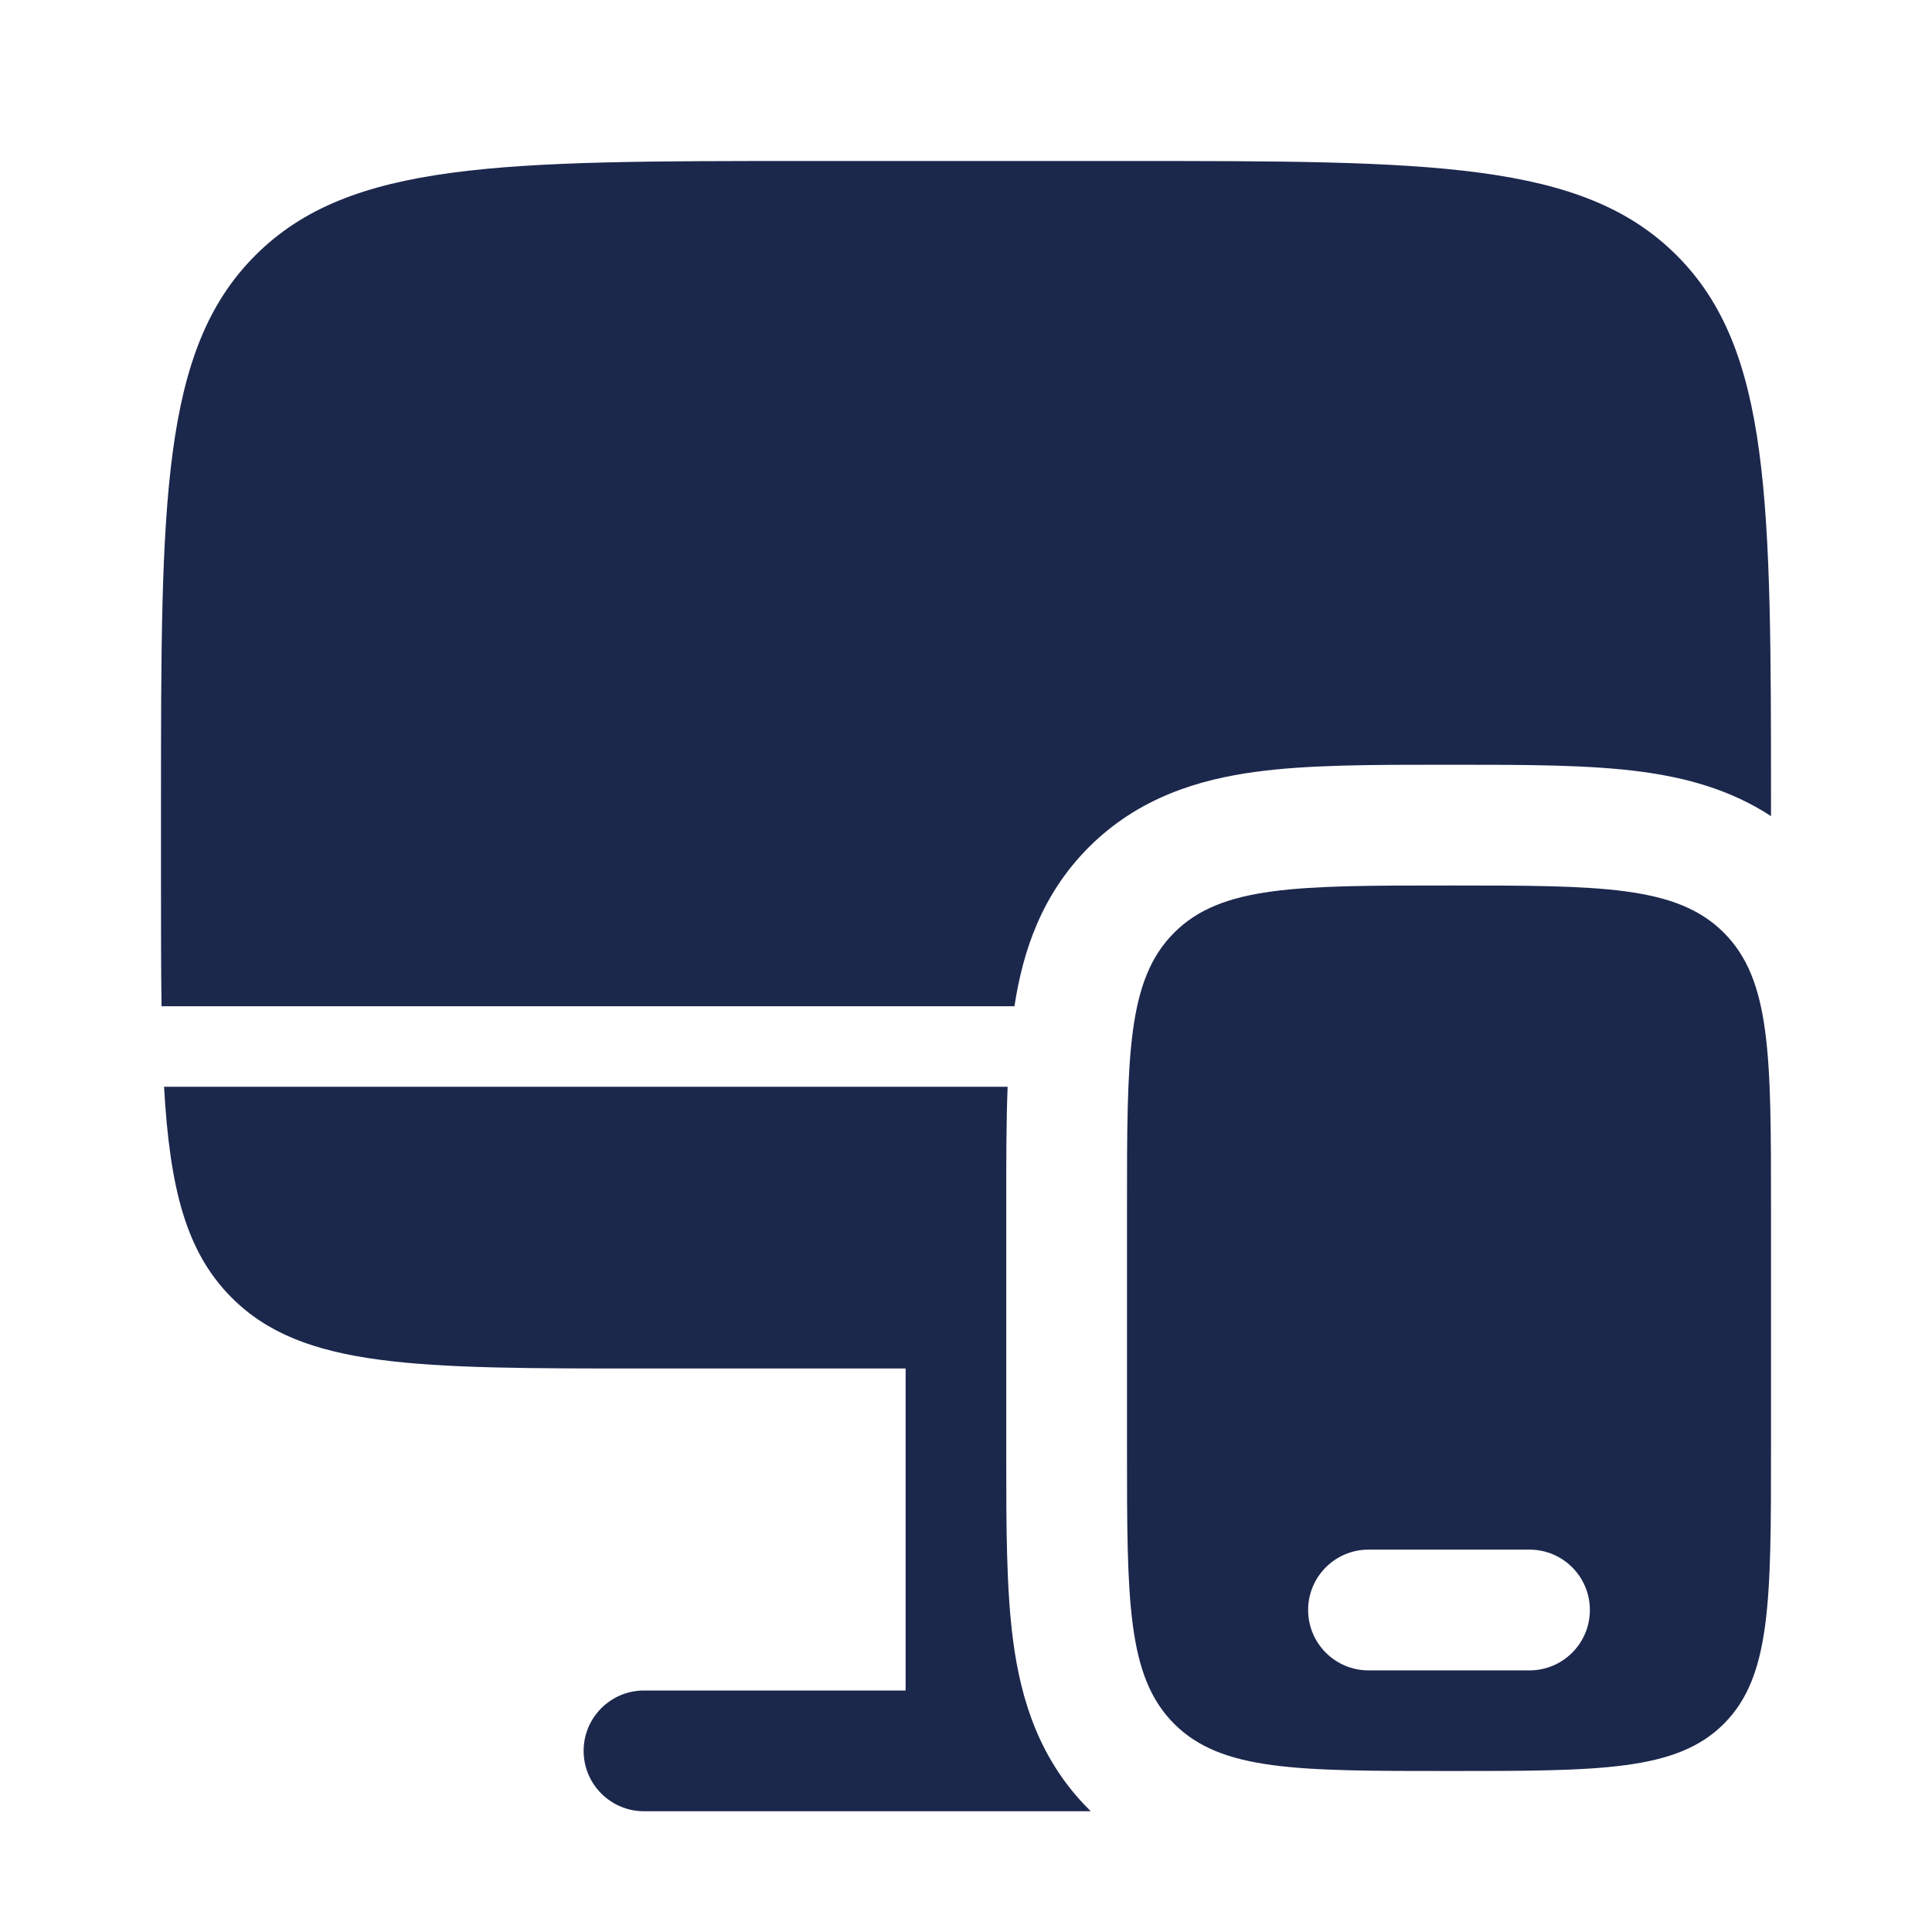
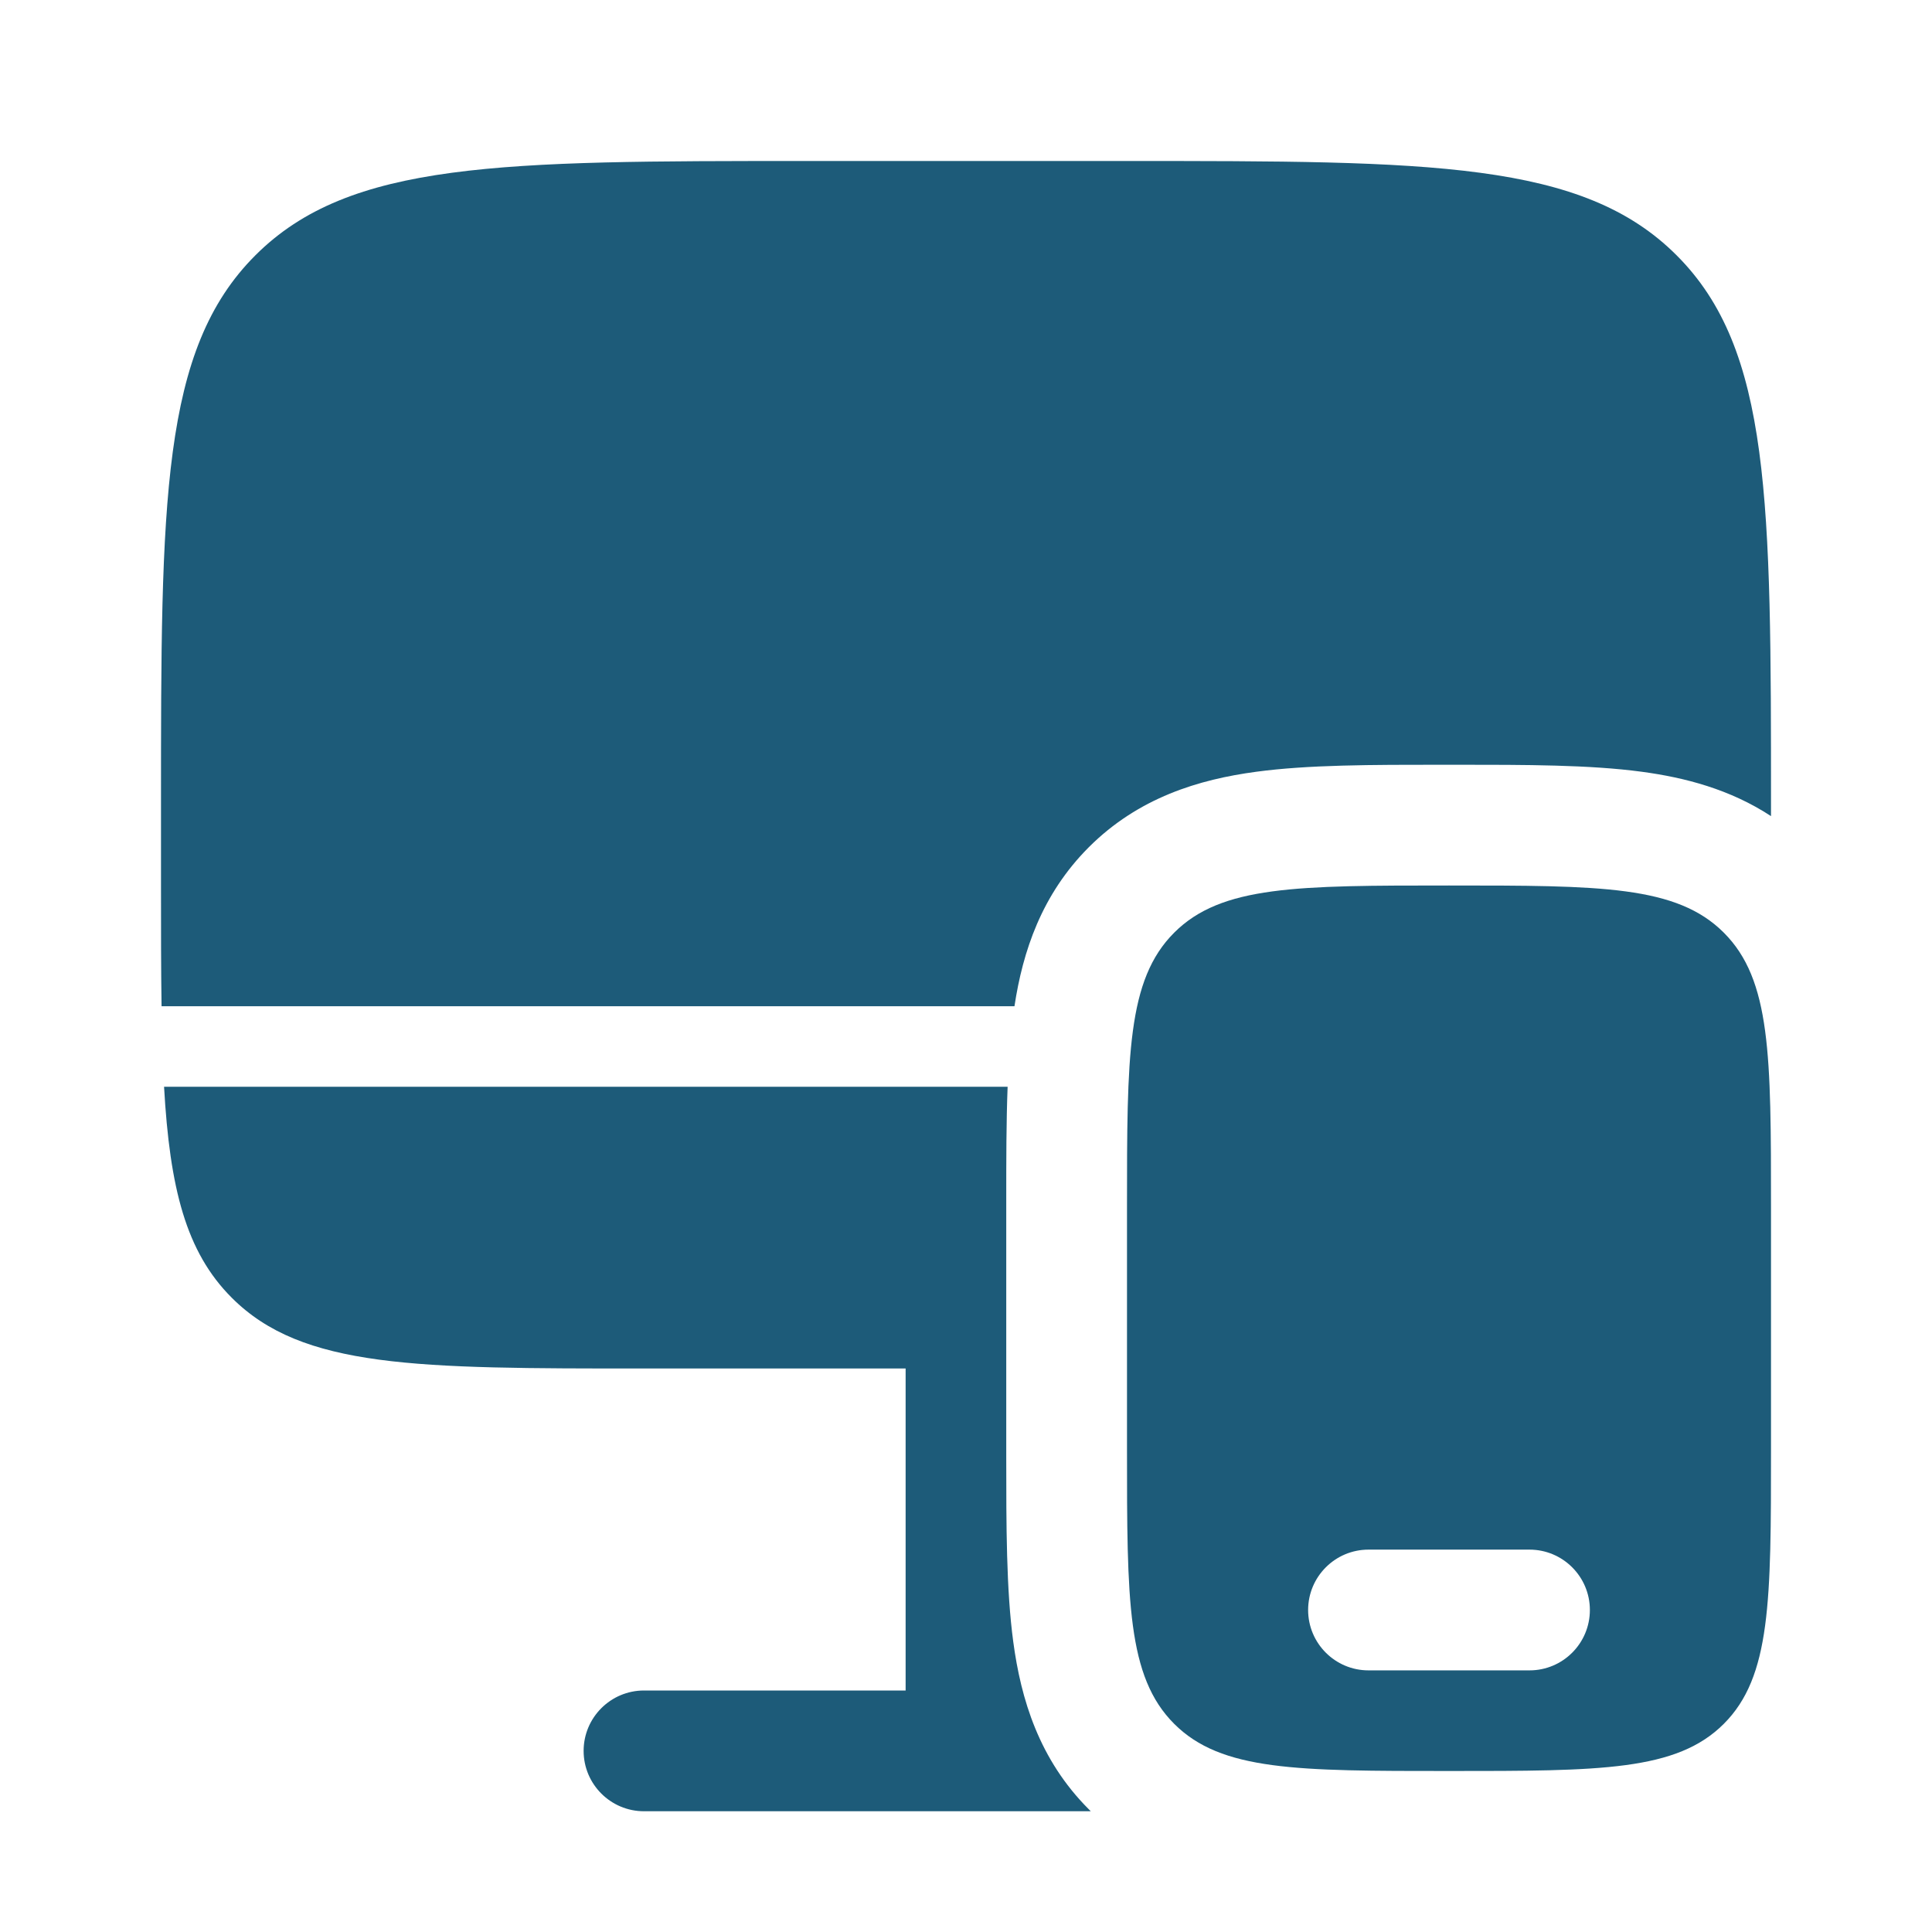
<svg xmlns="http://www.w3.org/2000/svg" width="24" height="24" viewBox="0 0 24 24" fill="none">
-   <path d="M14 2H10C6.229 2 4.343 2 3.172 3.172C2 4.343 2 6.229 2 10V11C2 11.552 2 12.049 2.007 12.5H12.602C12.705 11.821 12.938 11.113 13.525 10.525C14.143 9.907 14.895 9.682 15.606 9.587C16.251 9.5 17.045 9.5 17.91 9.5H18.09C18.955 9.5 19.749 9.5 20.394 9.587C20.931 9.659 21.492 9.805 22 10.138V10C22 6.229 22 4.343 20.828 3.172C19.657 2 17.771 2 14 2Z" fill="#1C274C" />
-   <path d="M2.879 16.121C3.757 17 5.172 17 8 17H11.25V21H8C7.586 21 7.25 21.336 7.25 21.75C7.25 22.164 7.586 22.5 8 22.5H13.55L13.525 22.475C12.907 21.857 12.682 21.105 12.587 20.394C12.5 19.749 12.5 18.955 12.5 18.09V14.911C12.5 14.412 12.5 13.937 12.517 13.5H2.038C2.109 14.758 2.309 15.552 2.879 16.121Z" fill="#1C274C" />
-   <path fill-rule="evenodd" clip-rule="evenodd" d="M22 15V18C22 19.886 22 20.828 21.414 21.414C20.828 22 19.886 22 18 22C16.114 22 15.172 22 14.586 21.414C14 20.828 14 19.886 14 18V15C14 13.114 14 12.172 14.586 11.586C15.172 11 16.114 11 18 11C19.886 11 20.828 11 21.414 11.586C22 12.172 22 13.114 22 15ZM16.25 20C16.25 19.586 16.586 19.25 17 19.25H19C19.414 19.25 19.75 19.586 19.75 20C19.75 20.414 19.414 20.75 19 20.75H17C16.586 20.75 16.25 20.414 16.25 20Z" fill="#1C274C" />
+   <path d="M14 2H10C6.229 2 4.343 2 3.172 3.172C2 4.343 2 6.229 2 10V11C2 11.552 2 12.049 2.007 12.5H12.602C12.705 11.821 12.938 11.113 13.525 10.525C14.143 9.907 14.895 9.682 15.606 9.587C16.251 9.5 17.045 9.5 17.91 9.5H18.09C18.955 9.5 19.749 9.5 20.394 9.587C20.931 9.659 21.492 9.805 22 10.138V10C22 6.229 22 4.343 20.828 3.172C19.657 2 17.771 2 14 2Z" fill="#1d5b79" />
+   <path d="M2.879 16.121C3.757 17 5.172 17 8 17H11.25V21H8C7.586 21 7.25 21.336 7.25 21.75C7.25 22.164 7.586 22.5 8 22.5H13.55L13.525 22.475C12.907 21.857 12.682 21.105 12.587 20.394C12.5 19.749 12.5 18.955 12.5 18.09V14.911C12.5 14.412 12.5 13.937 12.517 13.5H2.038C2.109 14.758 2.309 15.552 2.879 16.121Z" fill="#1d5b79" />
+   <path fill-rule="evenodd" clip-rule="evenodd" d="M22 15V18C22 19.886 22 20.828 21.414 21.414C20.828 22 19.886 22 18 22C16.114 22 15.172 22 14.586 21.414C14 20.828 14 19.886 14 18V15C14 13.114 14 12.172 14.586 11.586C15.172 11 16.114 11 18 11C19.886 11 20.828 11 21.414 11.586C22 12.172 22 13.114 22 15ZM16.25 20C16.25 19.586 16.586 19.25 17 19.25H19C19.414 19.25 19.75 19.586 19.75 20C19.75 20.414 19.414 20.75 19 20.75H17C16.586 20.75 16.25 20.414 16.25 20Z" fill="#1d5b79" />
</svg>
